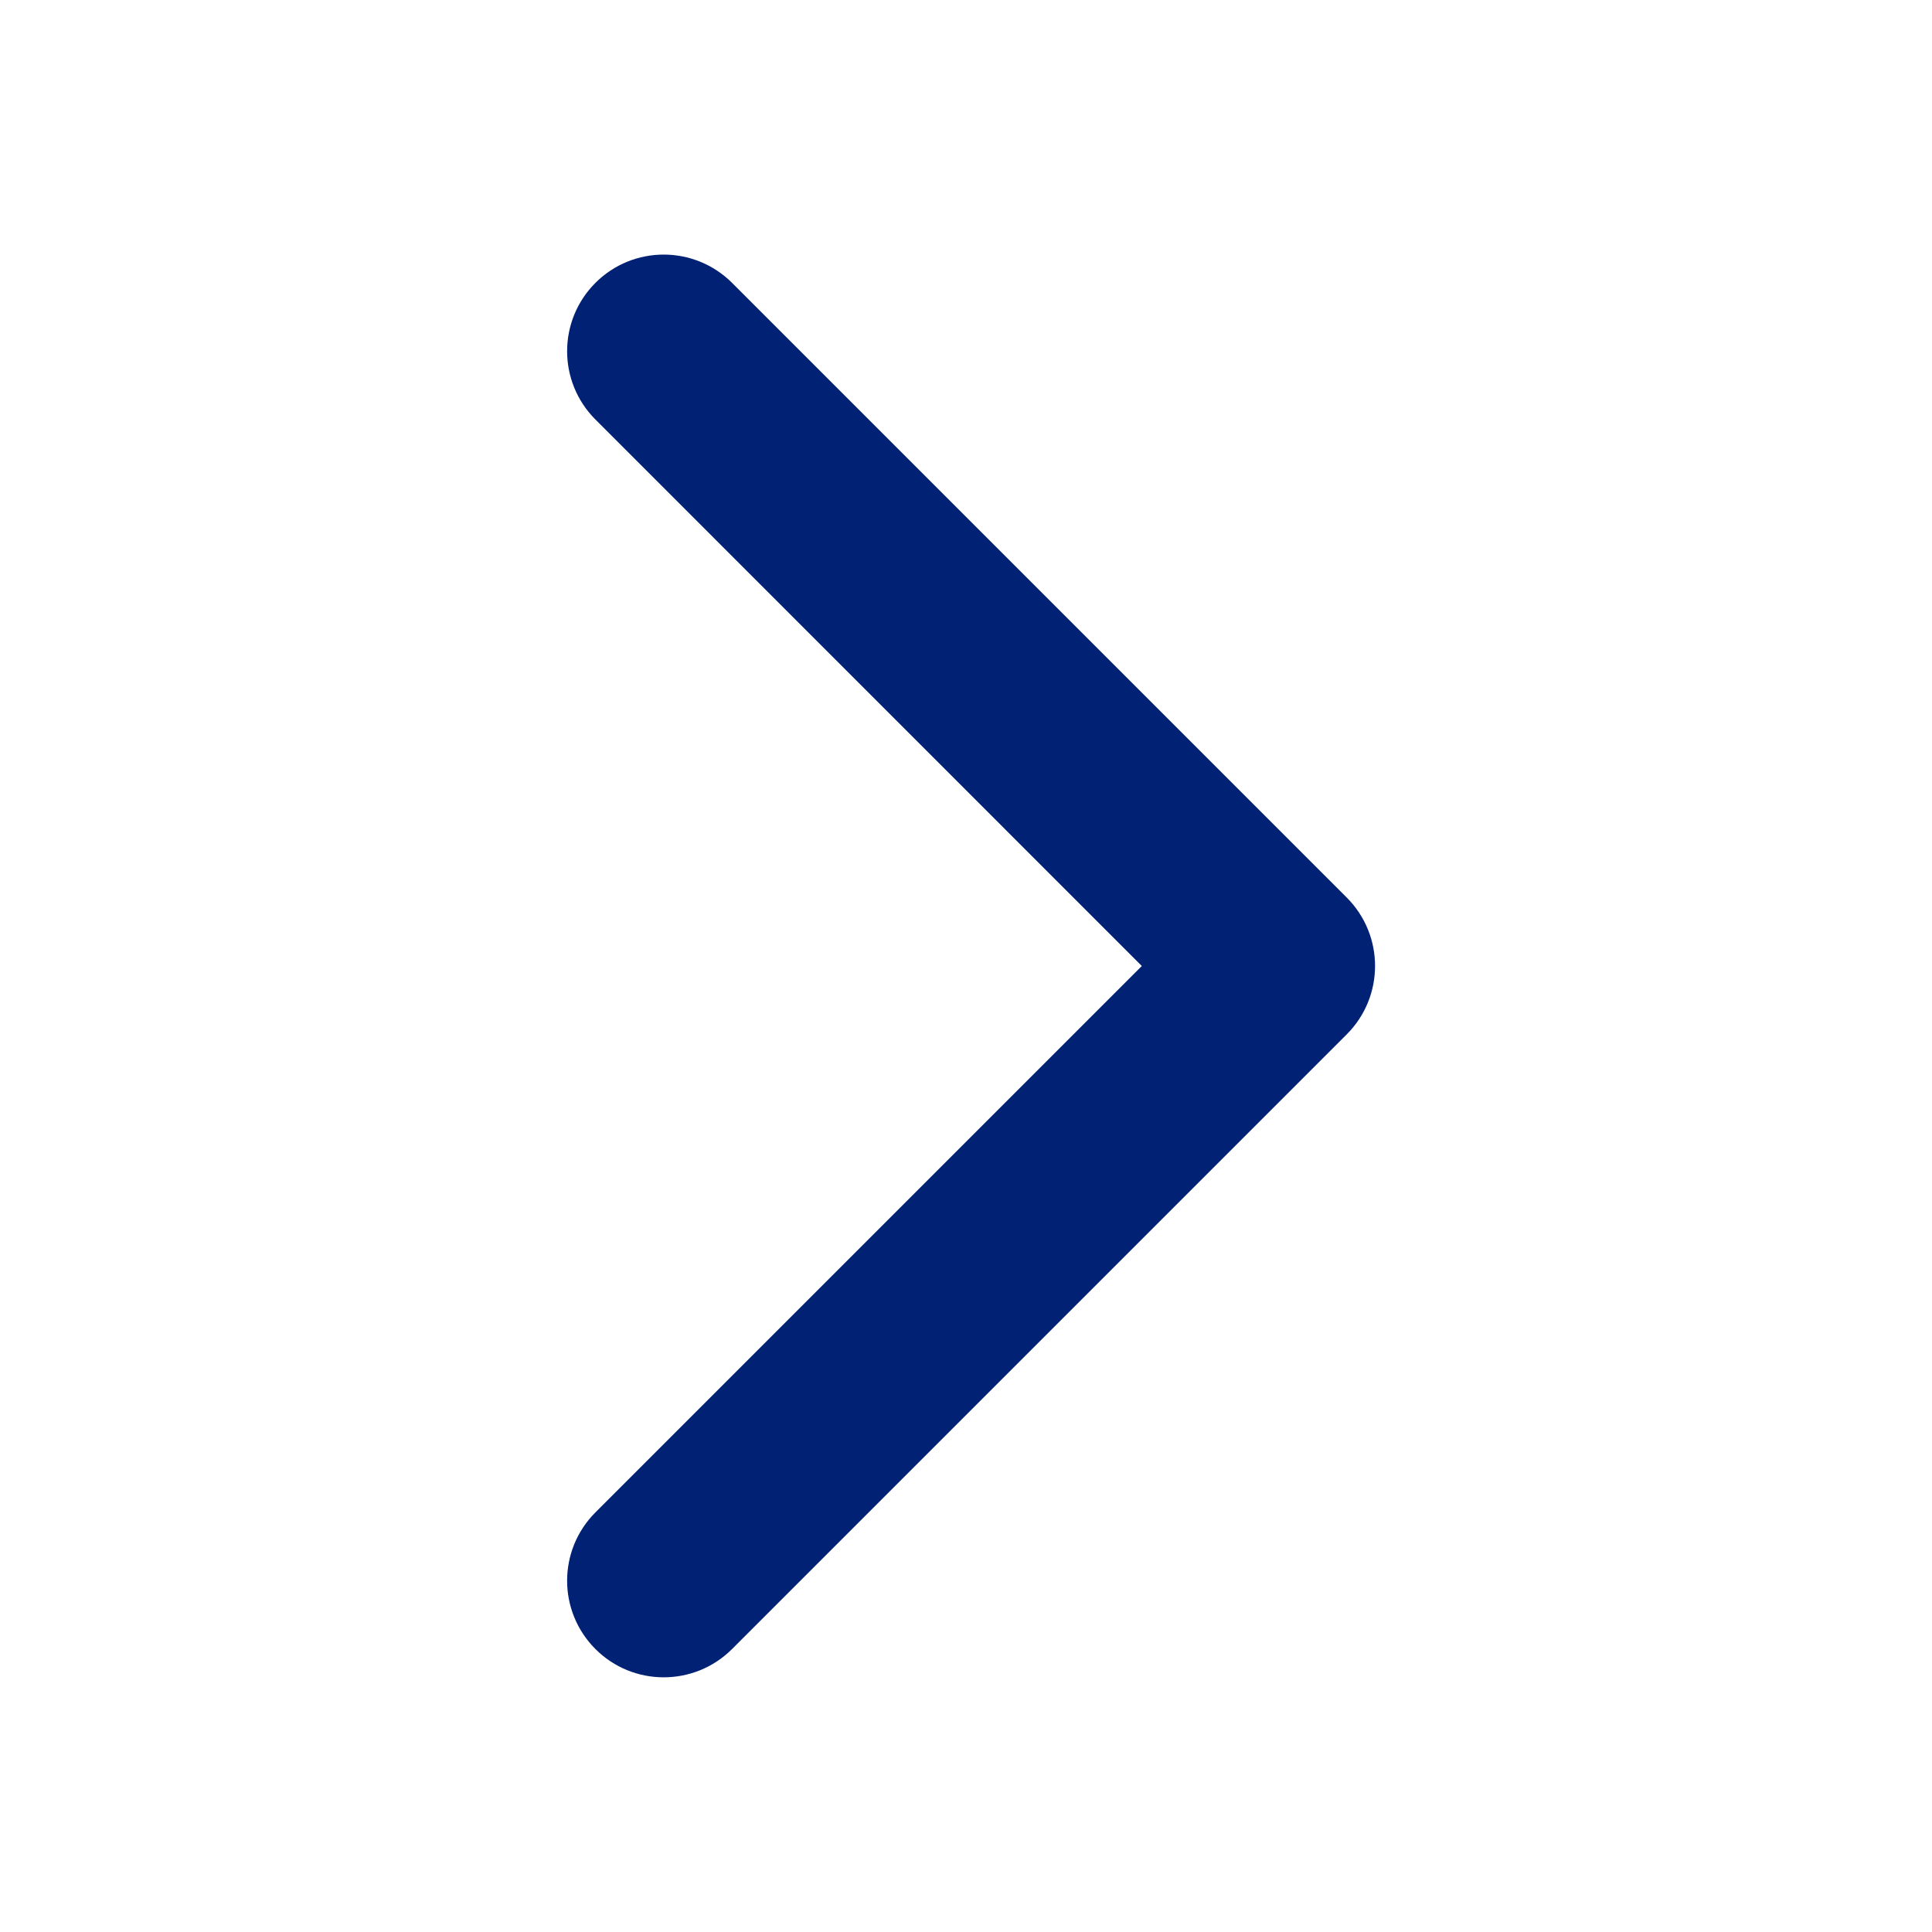
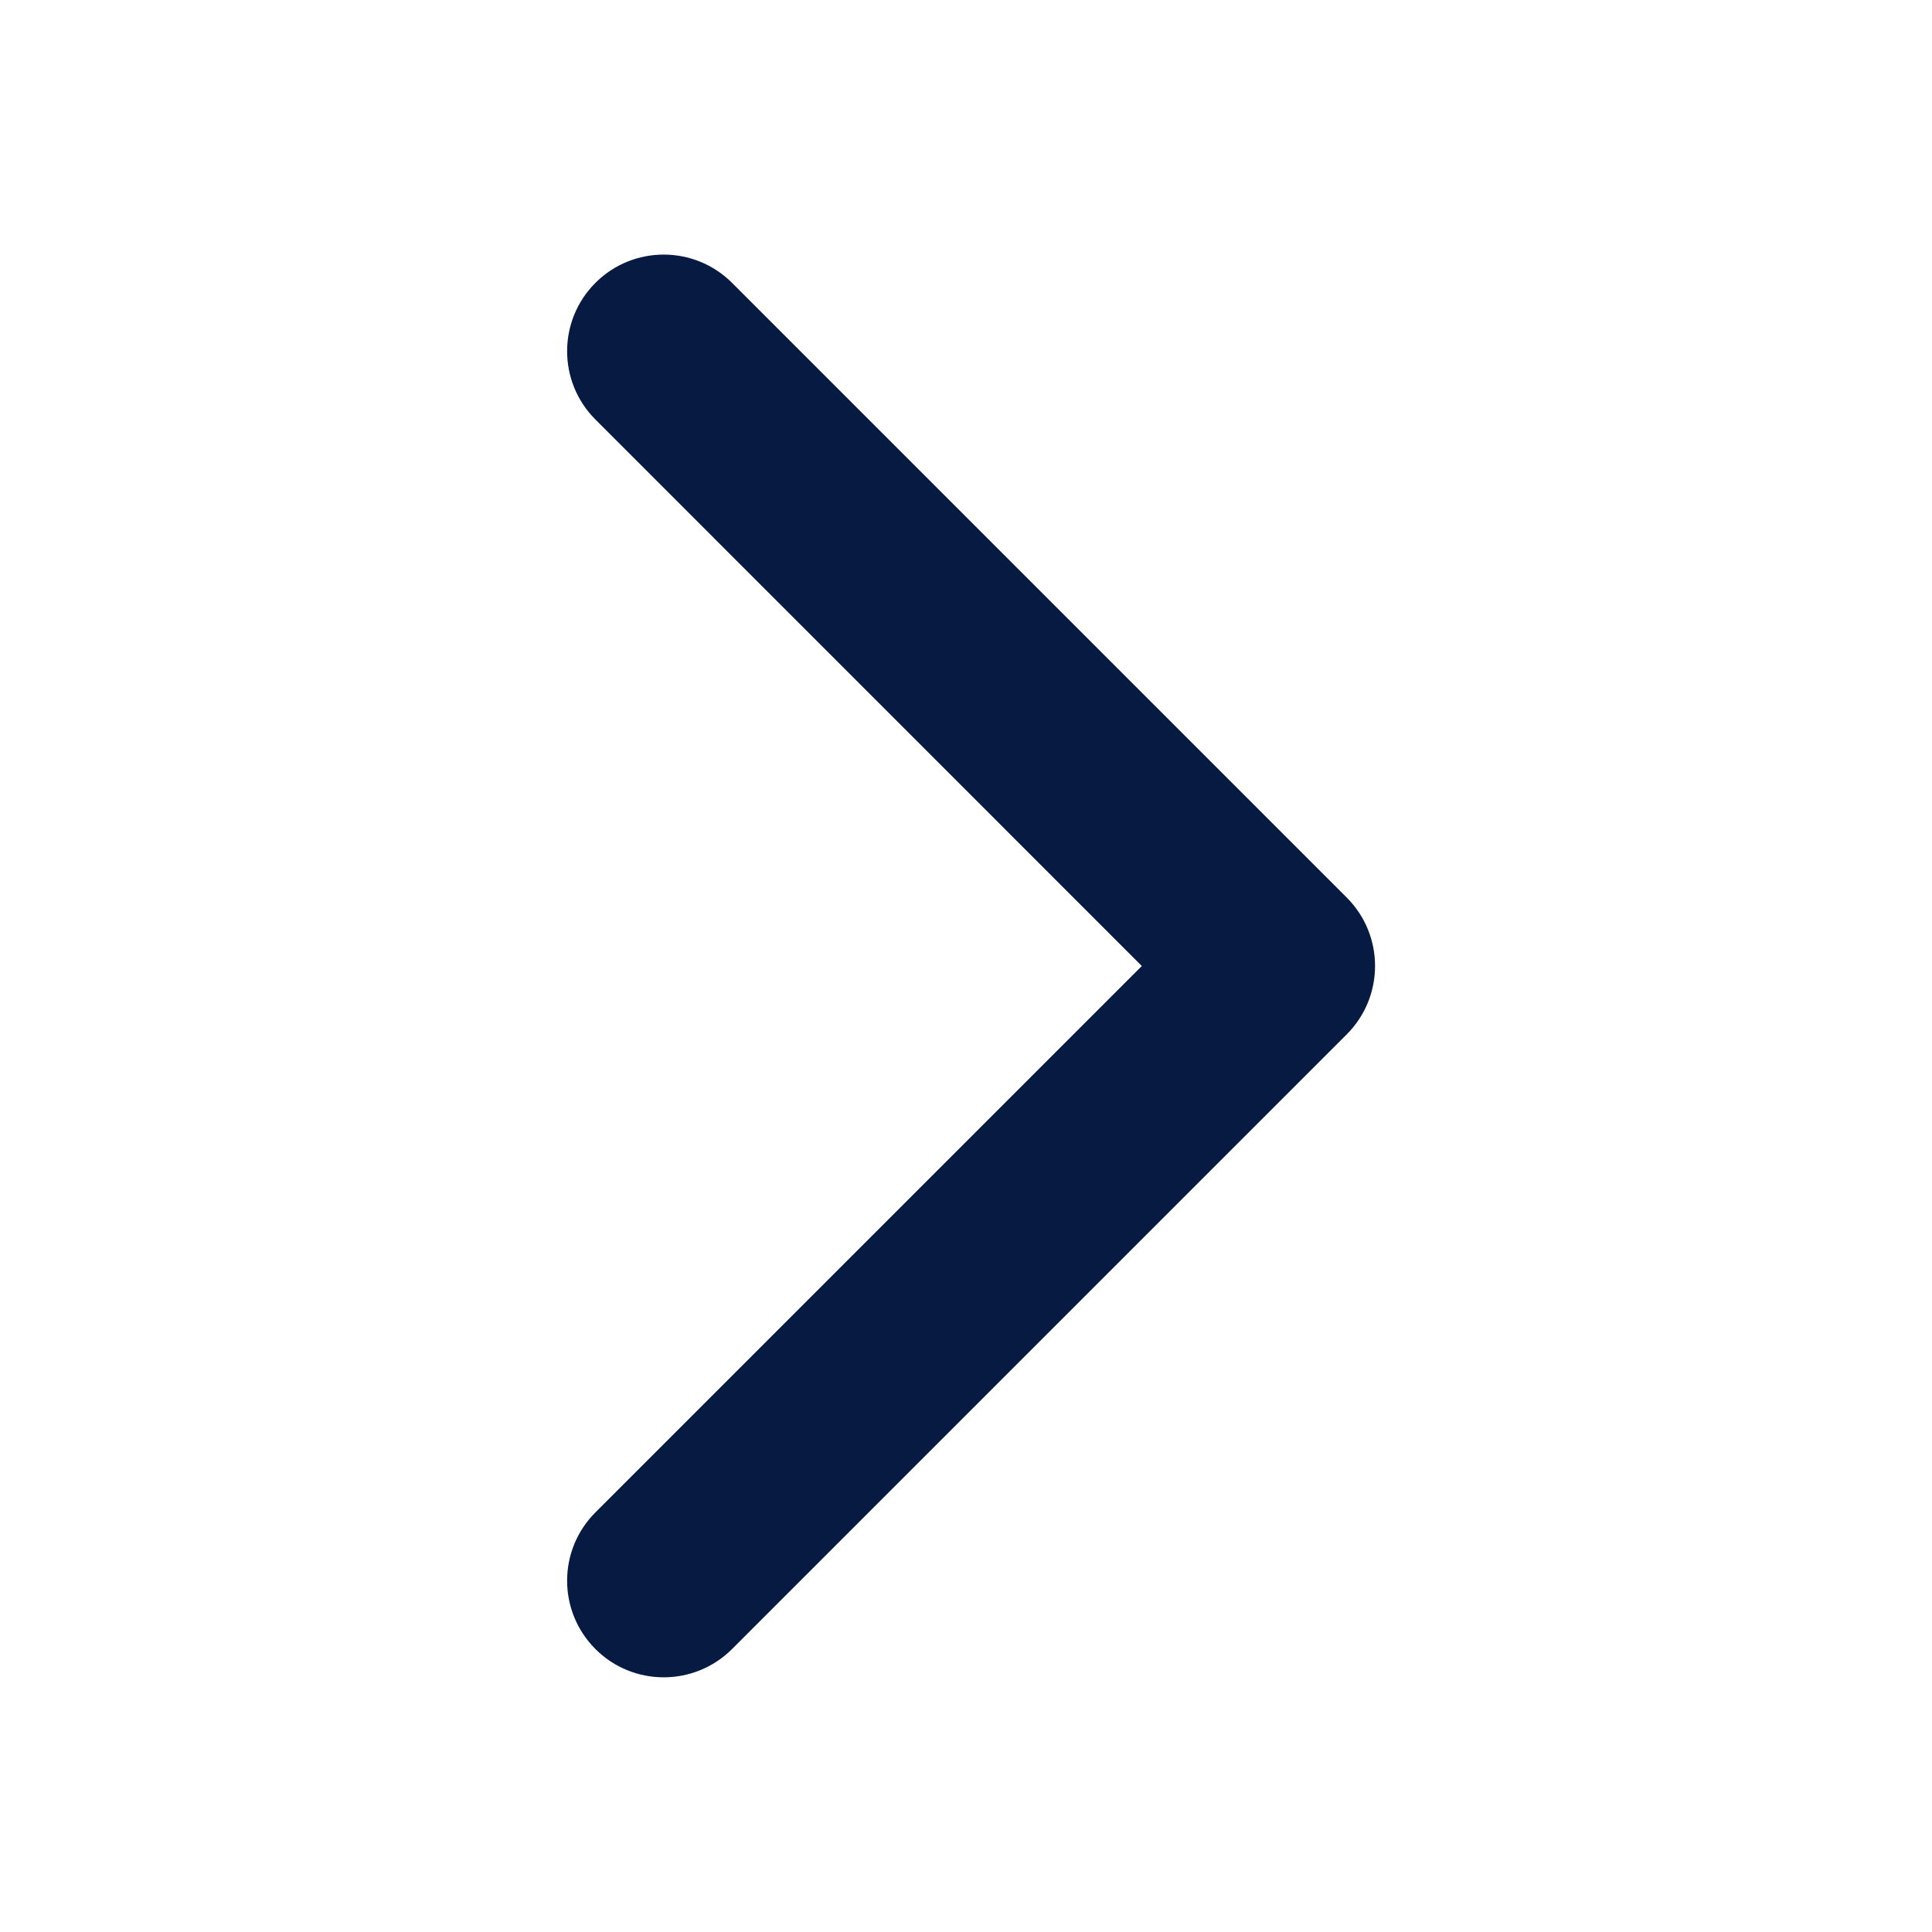
<svg xmlns="http://www.w3.org/2000/svg" width="20" height="20" viewBox="0 0 20 20" fill="none">
-   <path d="M13.235 9C12.682 9 12.235 9.447 12.235 10C12.235 10.552 12.682 10.999 13.235 10.999V10V9ZM13.942 10.707C14.332 10.316 14.332 9.683 13.942 9.292L7.578 2.928C7.187 2.538 6.554 2.538 6.164 2.928C5.773 3.319 5.773 3.952 6.164 4.343L11.82 10L6.164 15.656C5.773 16.047 5.773 16.68 6.164 17.071C6.554 17.461 7.187 17.461 7.578 17.071L13.942 10.707ZM13.235 10V10.999H13.235V10V9H13.235V10Z" fill="#012174" />
+   <path d="M13.235 9C12.682 9 12.235 9.447 12.235 10C12.235 10.552 12.682 10.999 13.235 10.999V10V9ZM13.942 10.707C14.332 10.316 14.332 9.683 13.942 9.292L7.578 2.928C7.187 2.538 6.554 2.538 6.164 2.928C5.773 3.319 5.773 3.952 6.164 4.343L11.82 10L6.164 15.656C5.773 16.047 5.773 16.68 6.164 17.071C6.554 17.461 7.187 17.461 7.578 17.071L13.942 10.707ZM13.235 10V10.999H13.235V10V9H13.235V10Z" fill="#061A42" />
</svg>
